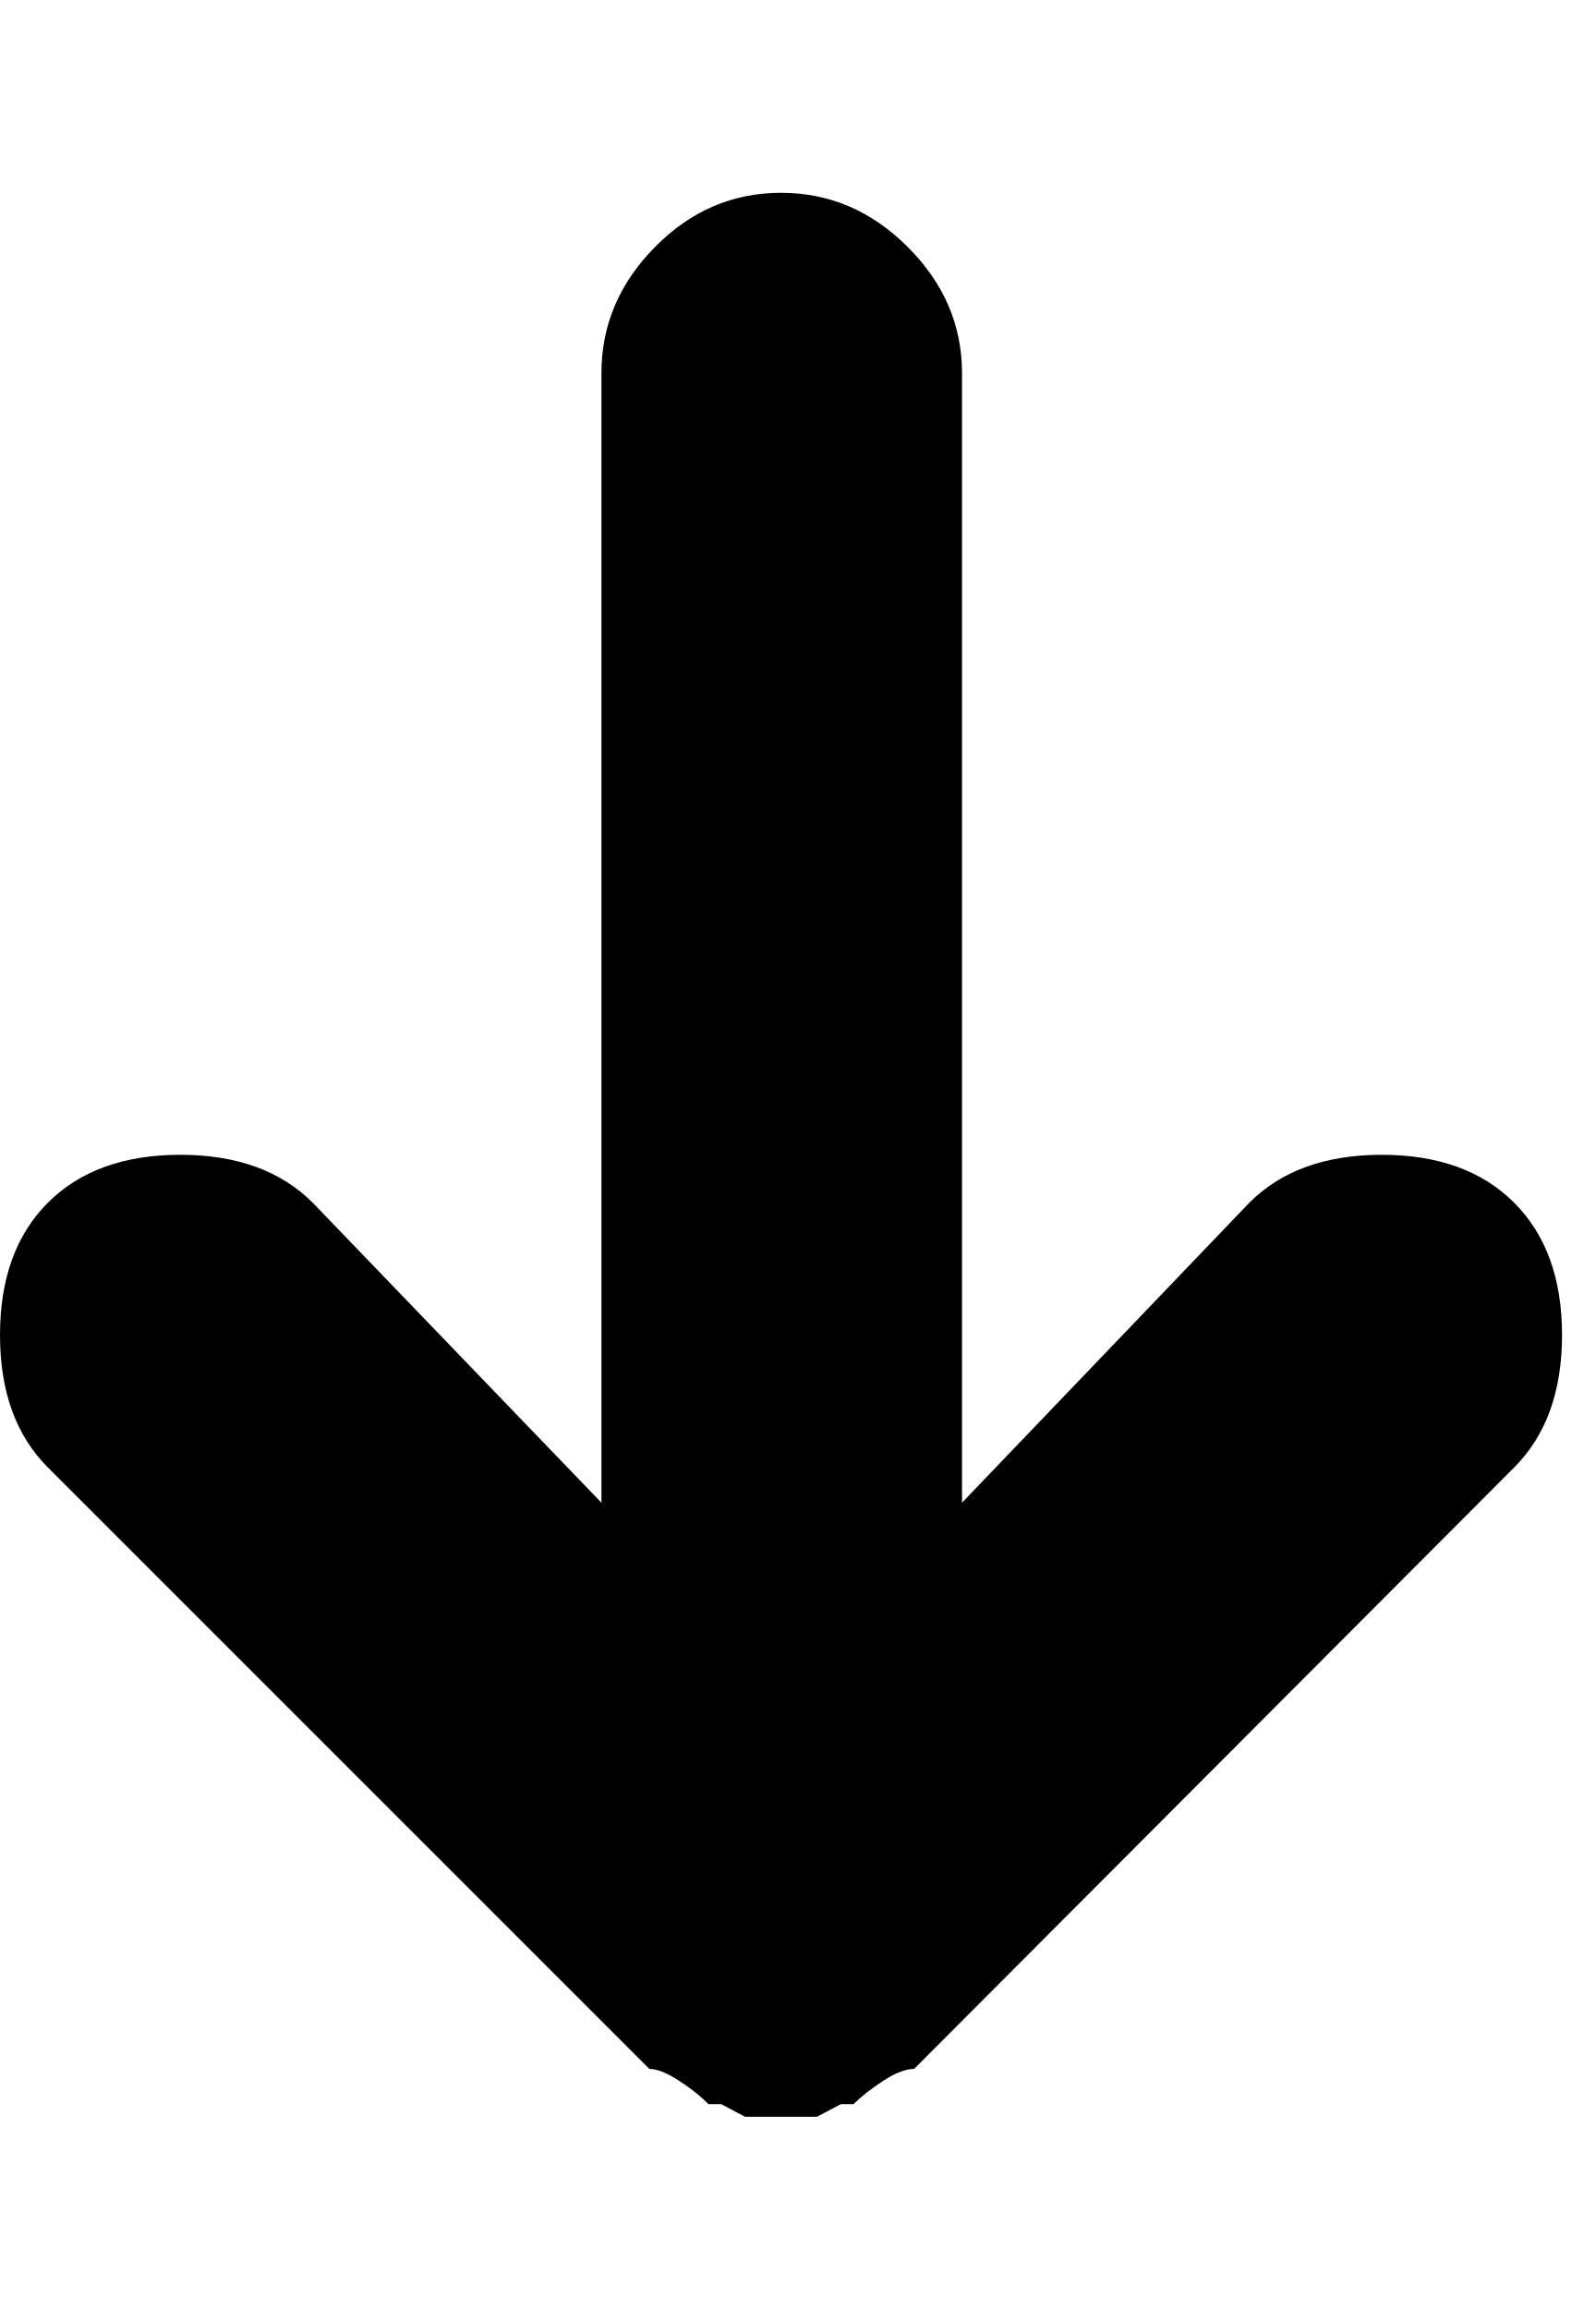
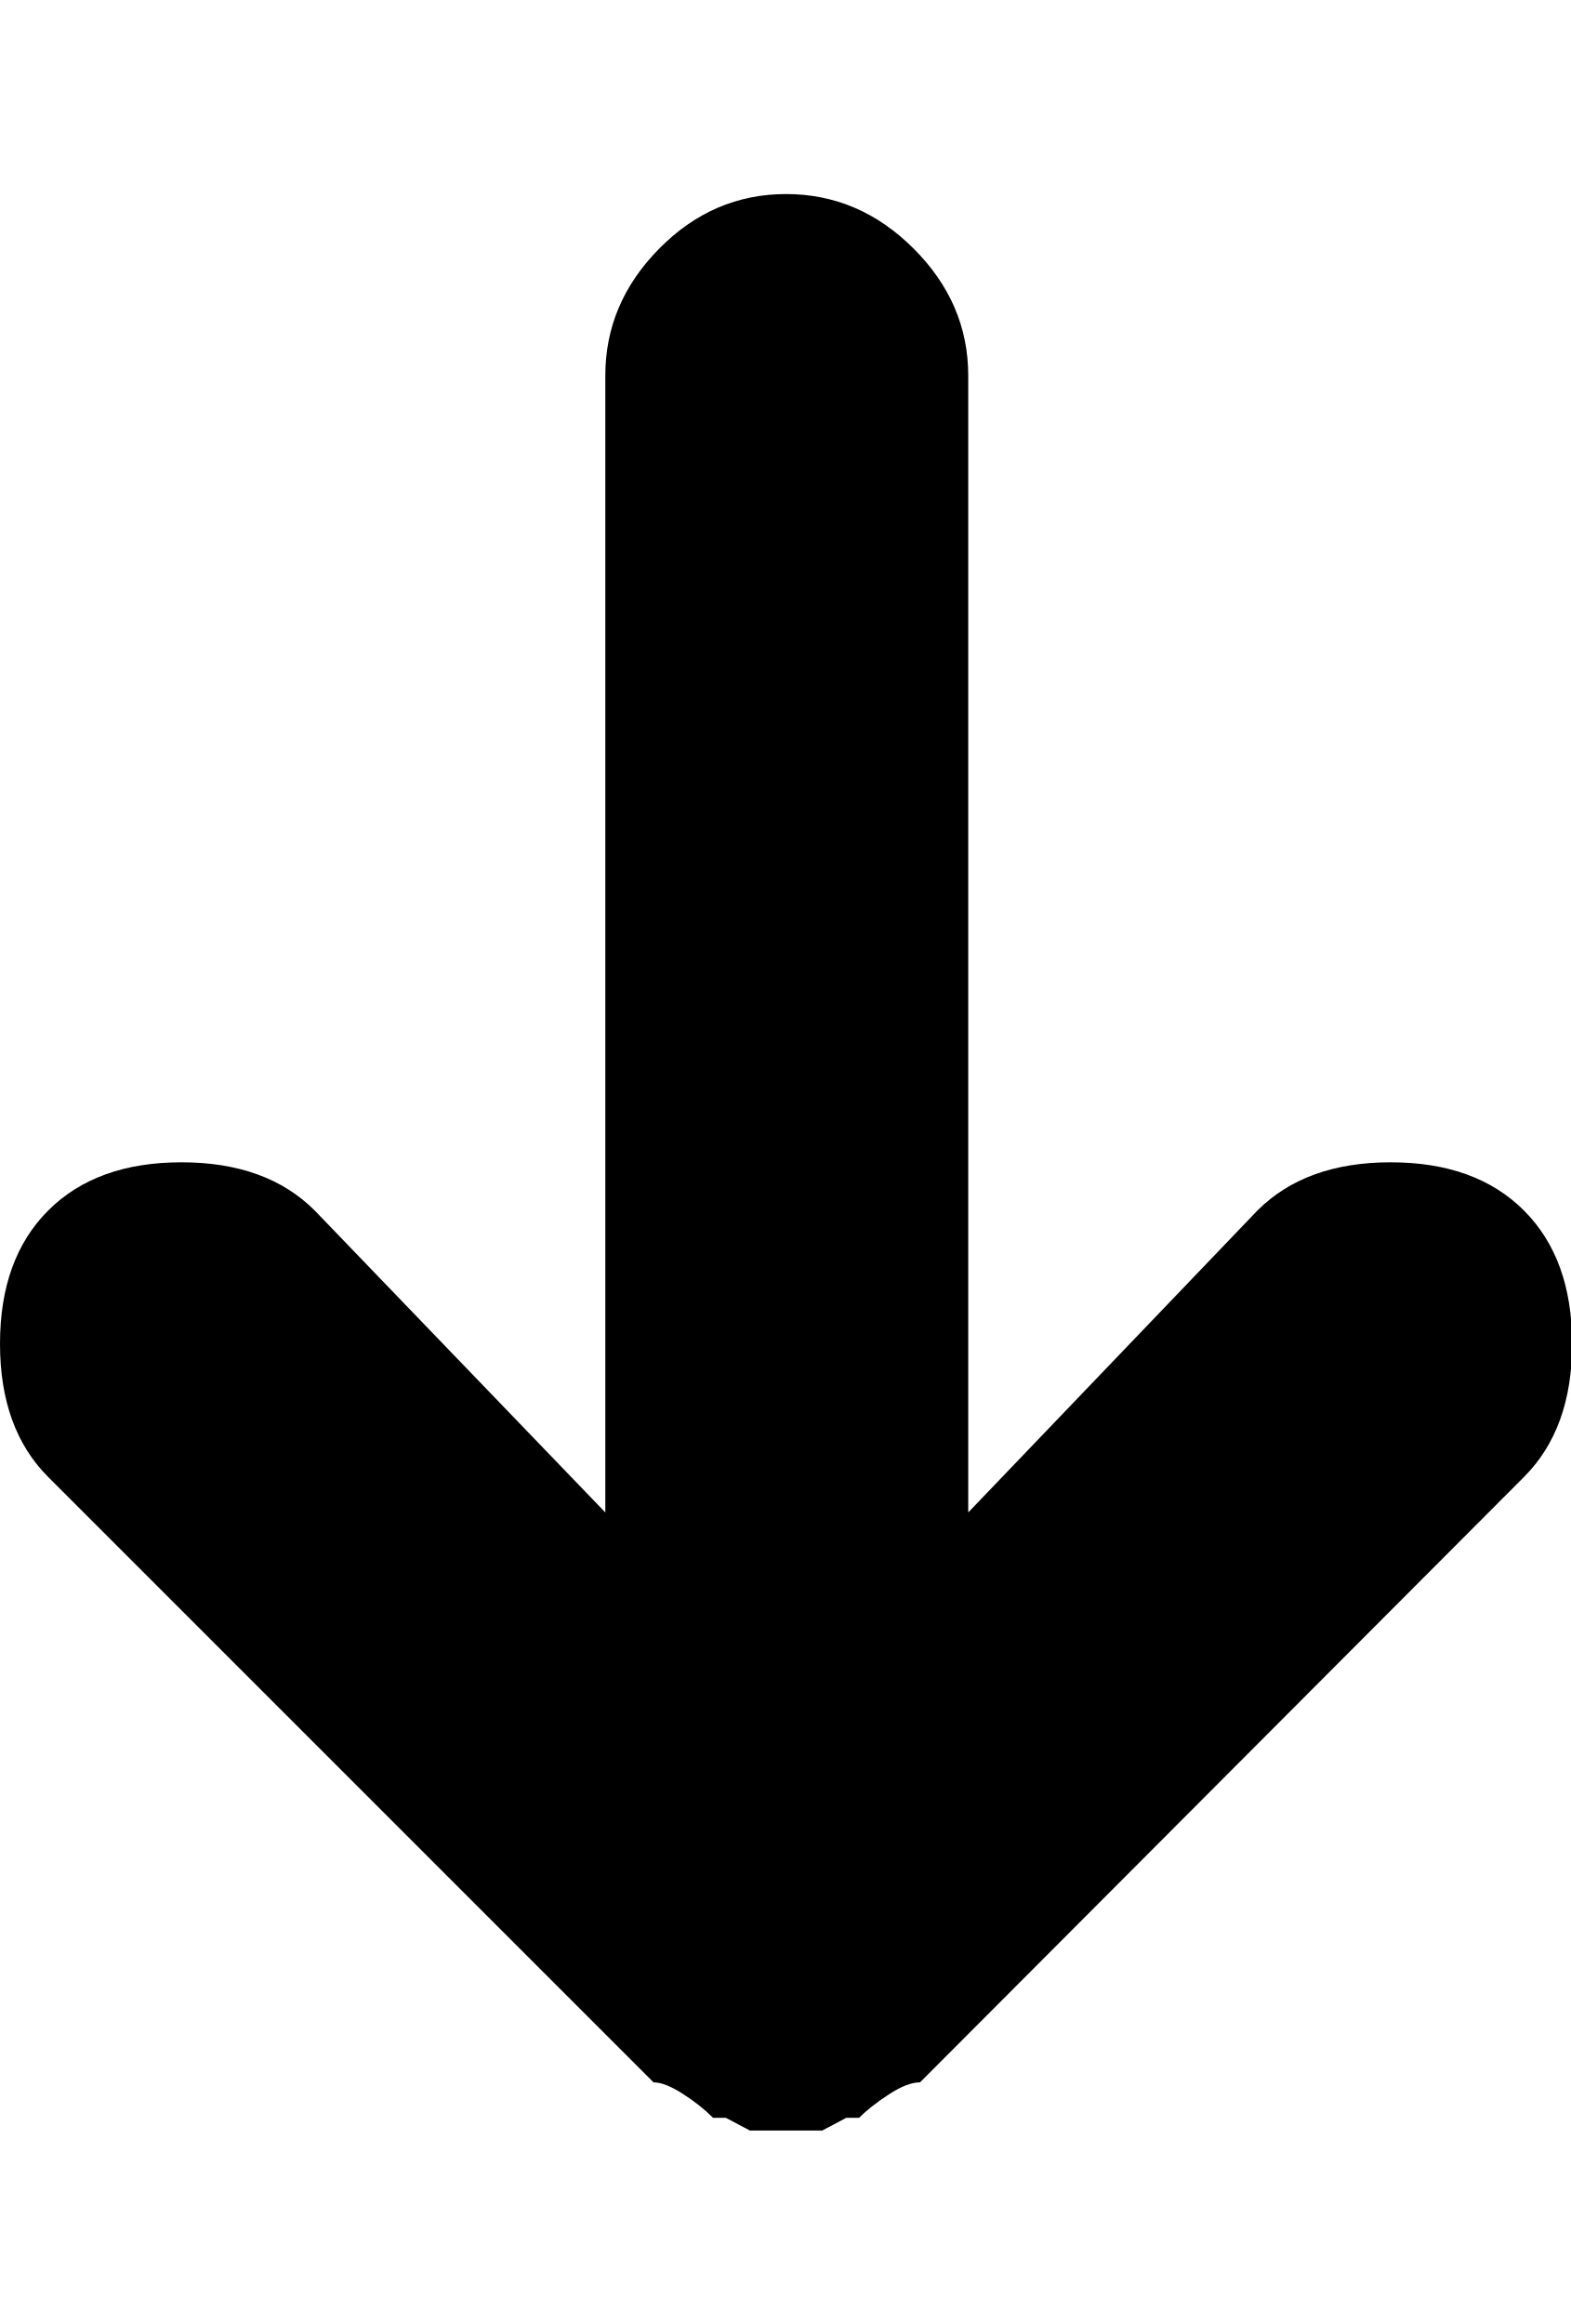
- <svg xmlns="http://www.w3.org/2000/svg" height="1000" width="691">
+ <svg xmlns="http://www.w3.org/2000/svg" height="1000" width="676">
  <path d="M0 578.21q0 -36.6 20.74 -57.34t57.34 -20.74 57.34 20.74l125.05 129.93l0 -489.22q0 -31.11 23.18 -54.595t54.595 -23.485 54.9 23.485 23.485 54.595l0 489.22l124.44 -129.93q20.74 -20.74 57.34 -20.74t57.34 20.74 20.74 57.34 -20.74 57.34l-259.86 260.47q-5.49 0 -13.42 5.185t-12.81 10.065l-5.49 0l-10.37 5.49l-31.11 0l-10.37 -5.49l-5.49 0q-5.49 -5.49 -13.115 -10.37t-12.505 -4.88l-260.47 -260.47q-20.74 -20.74 -20.74 -57.34z" />
</svg>
